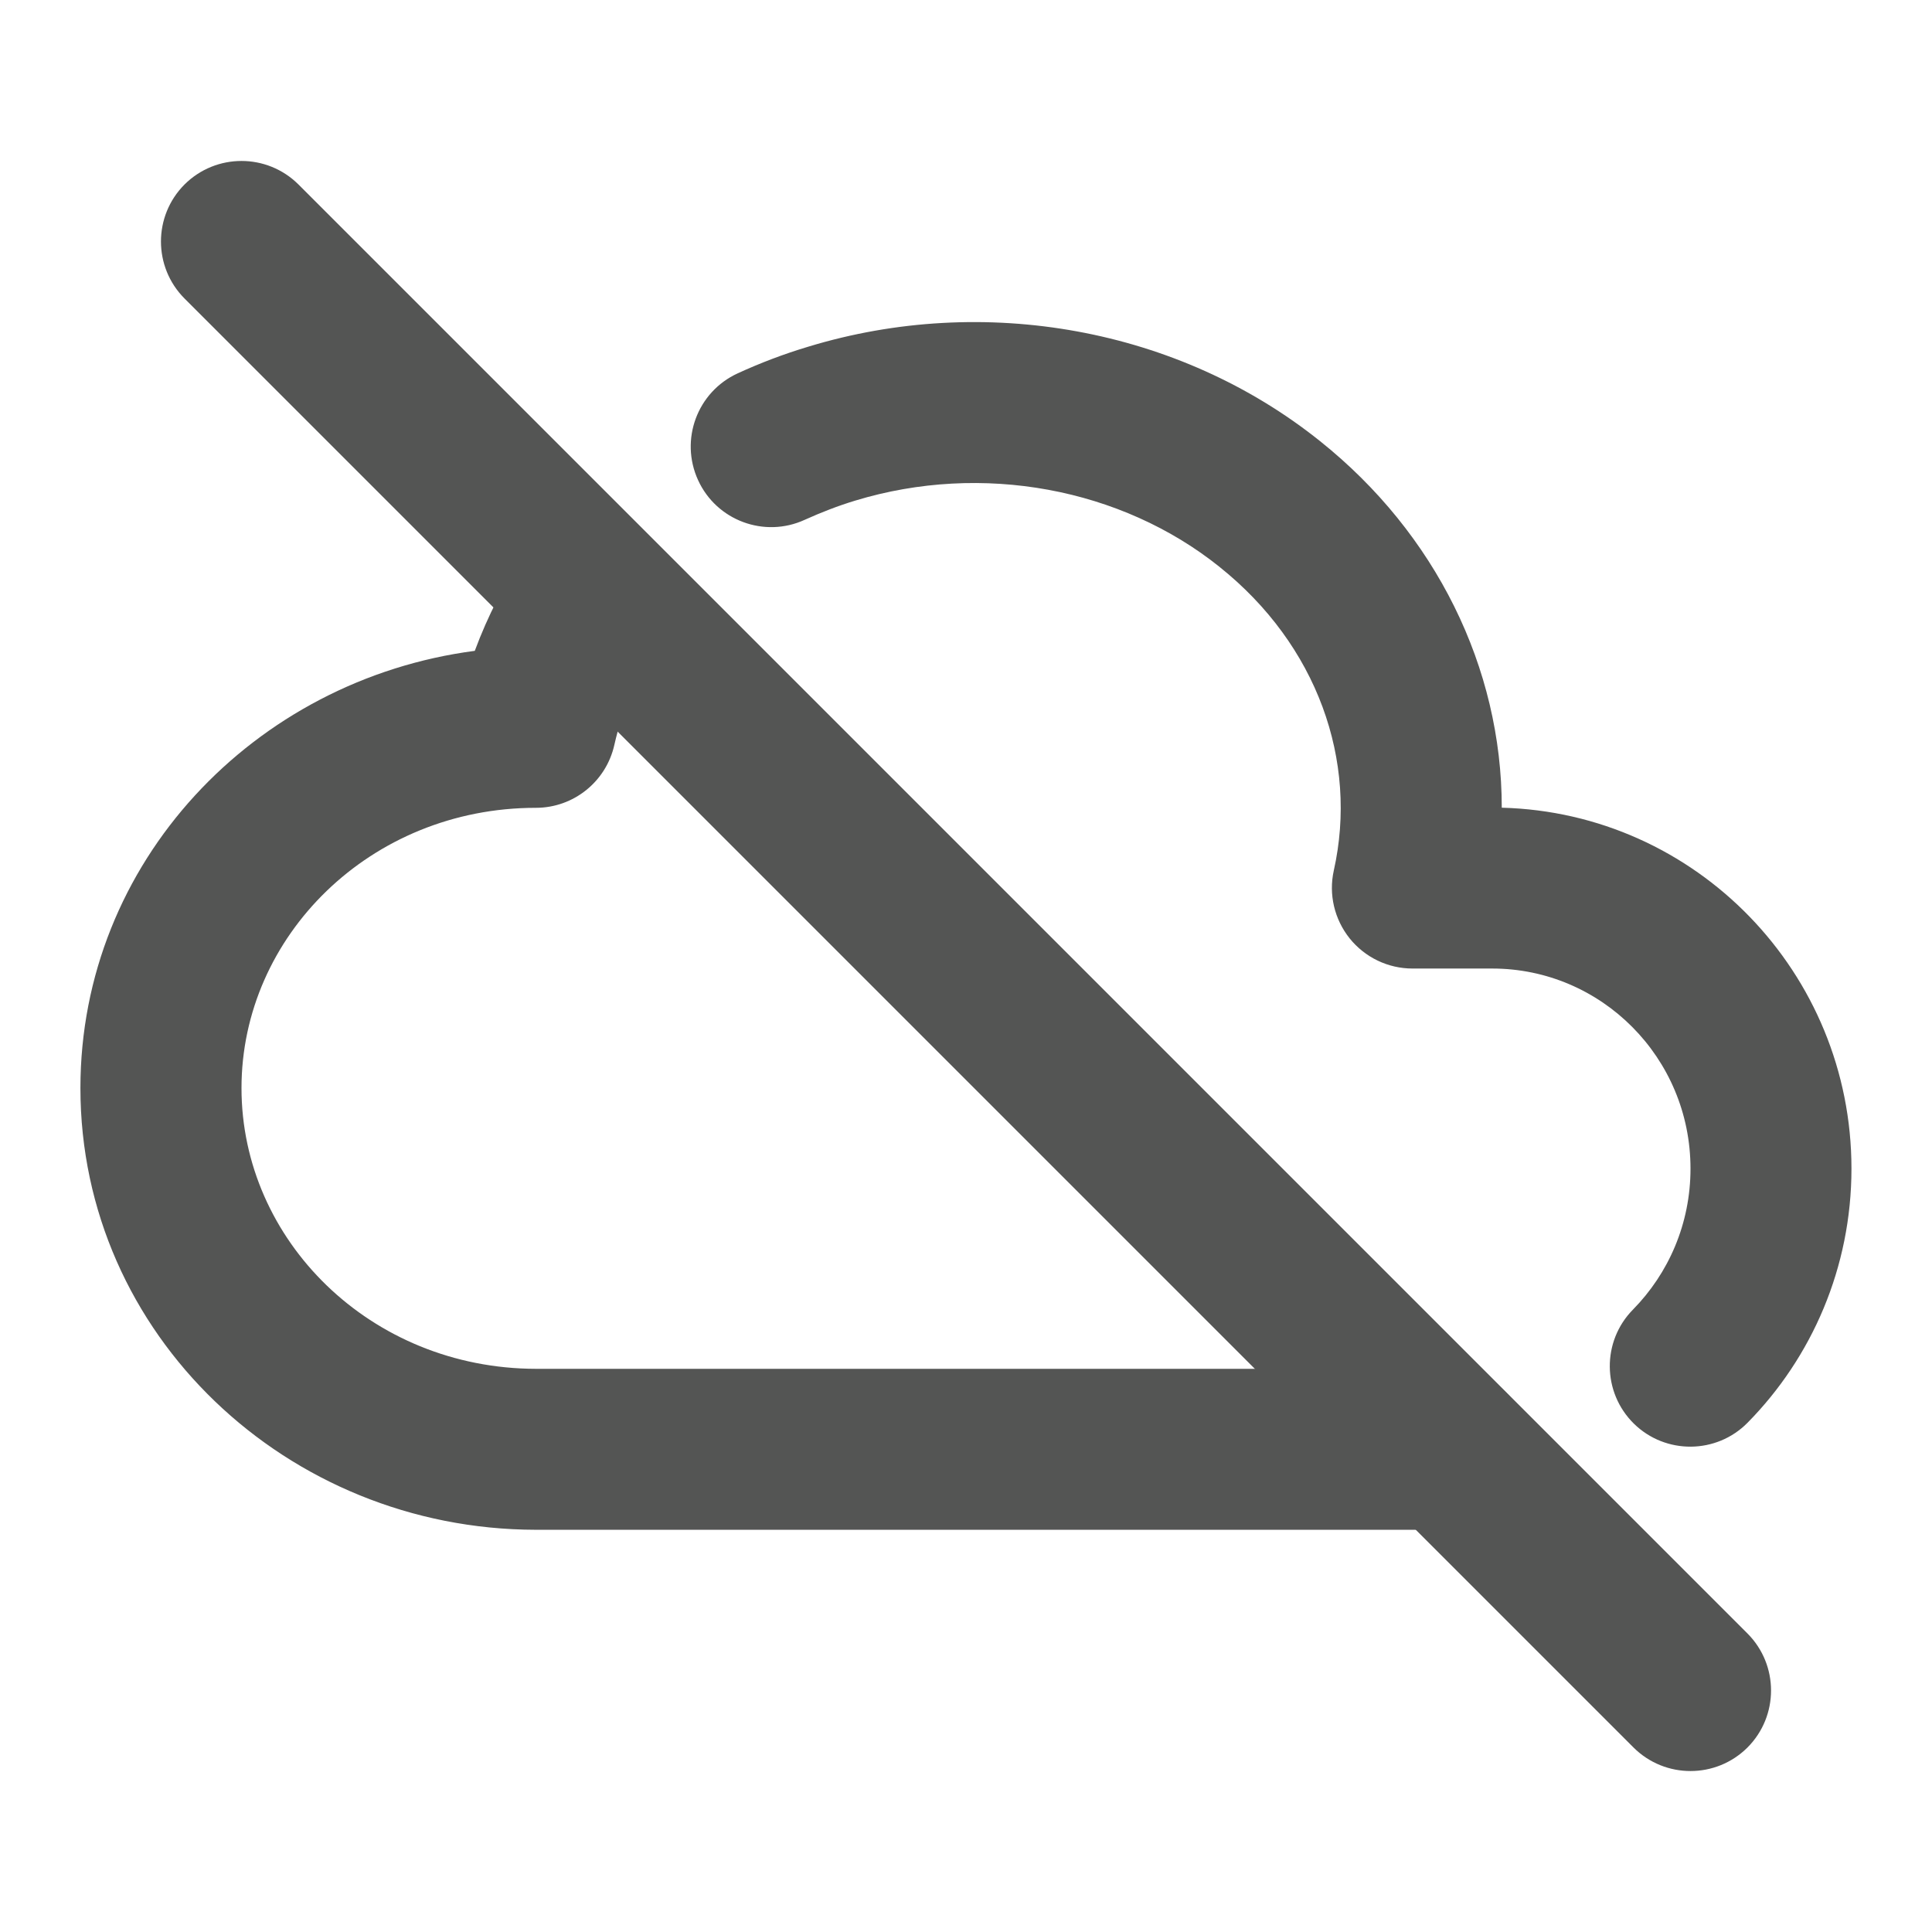
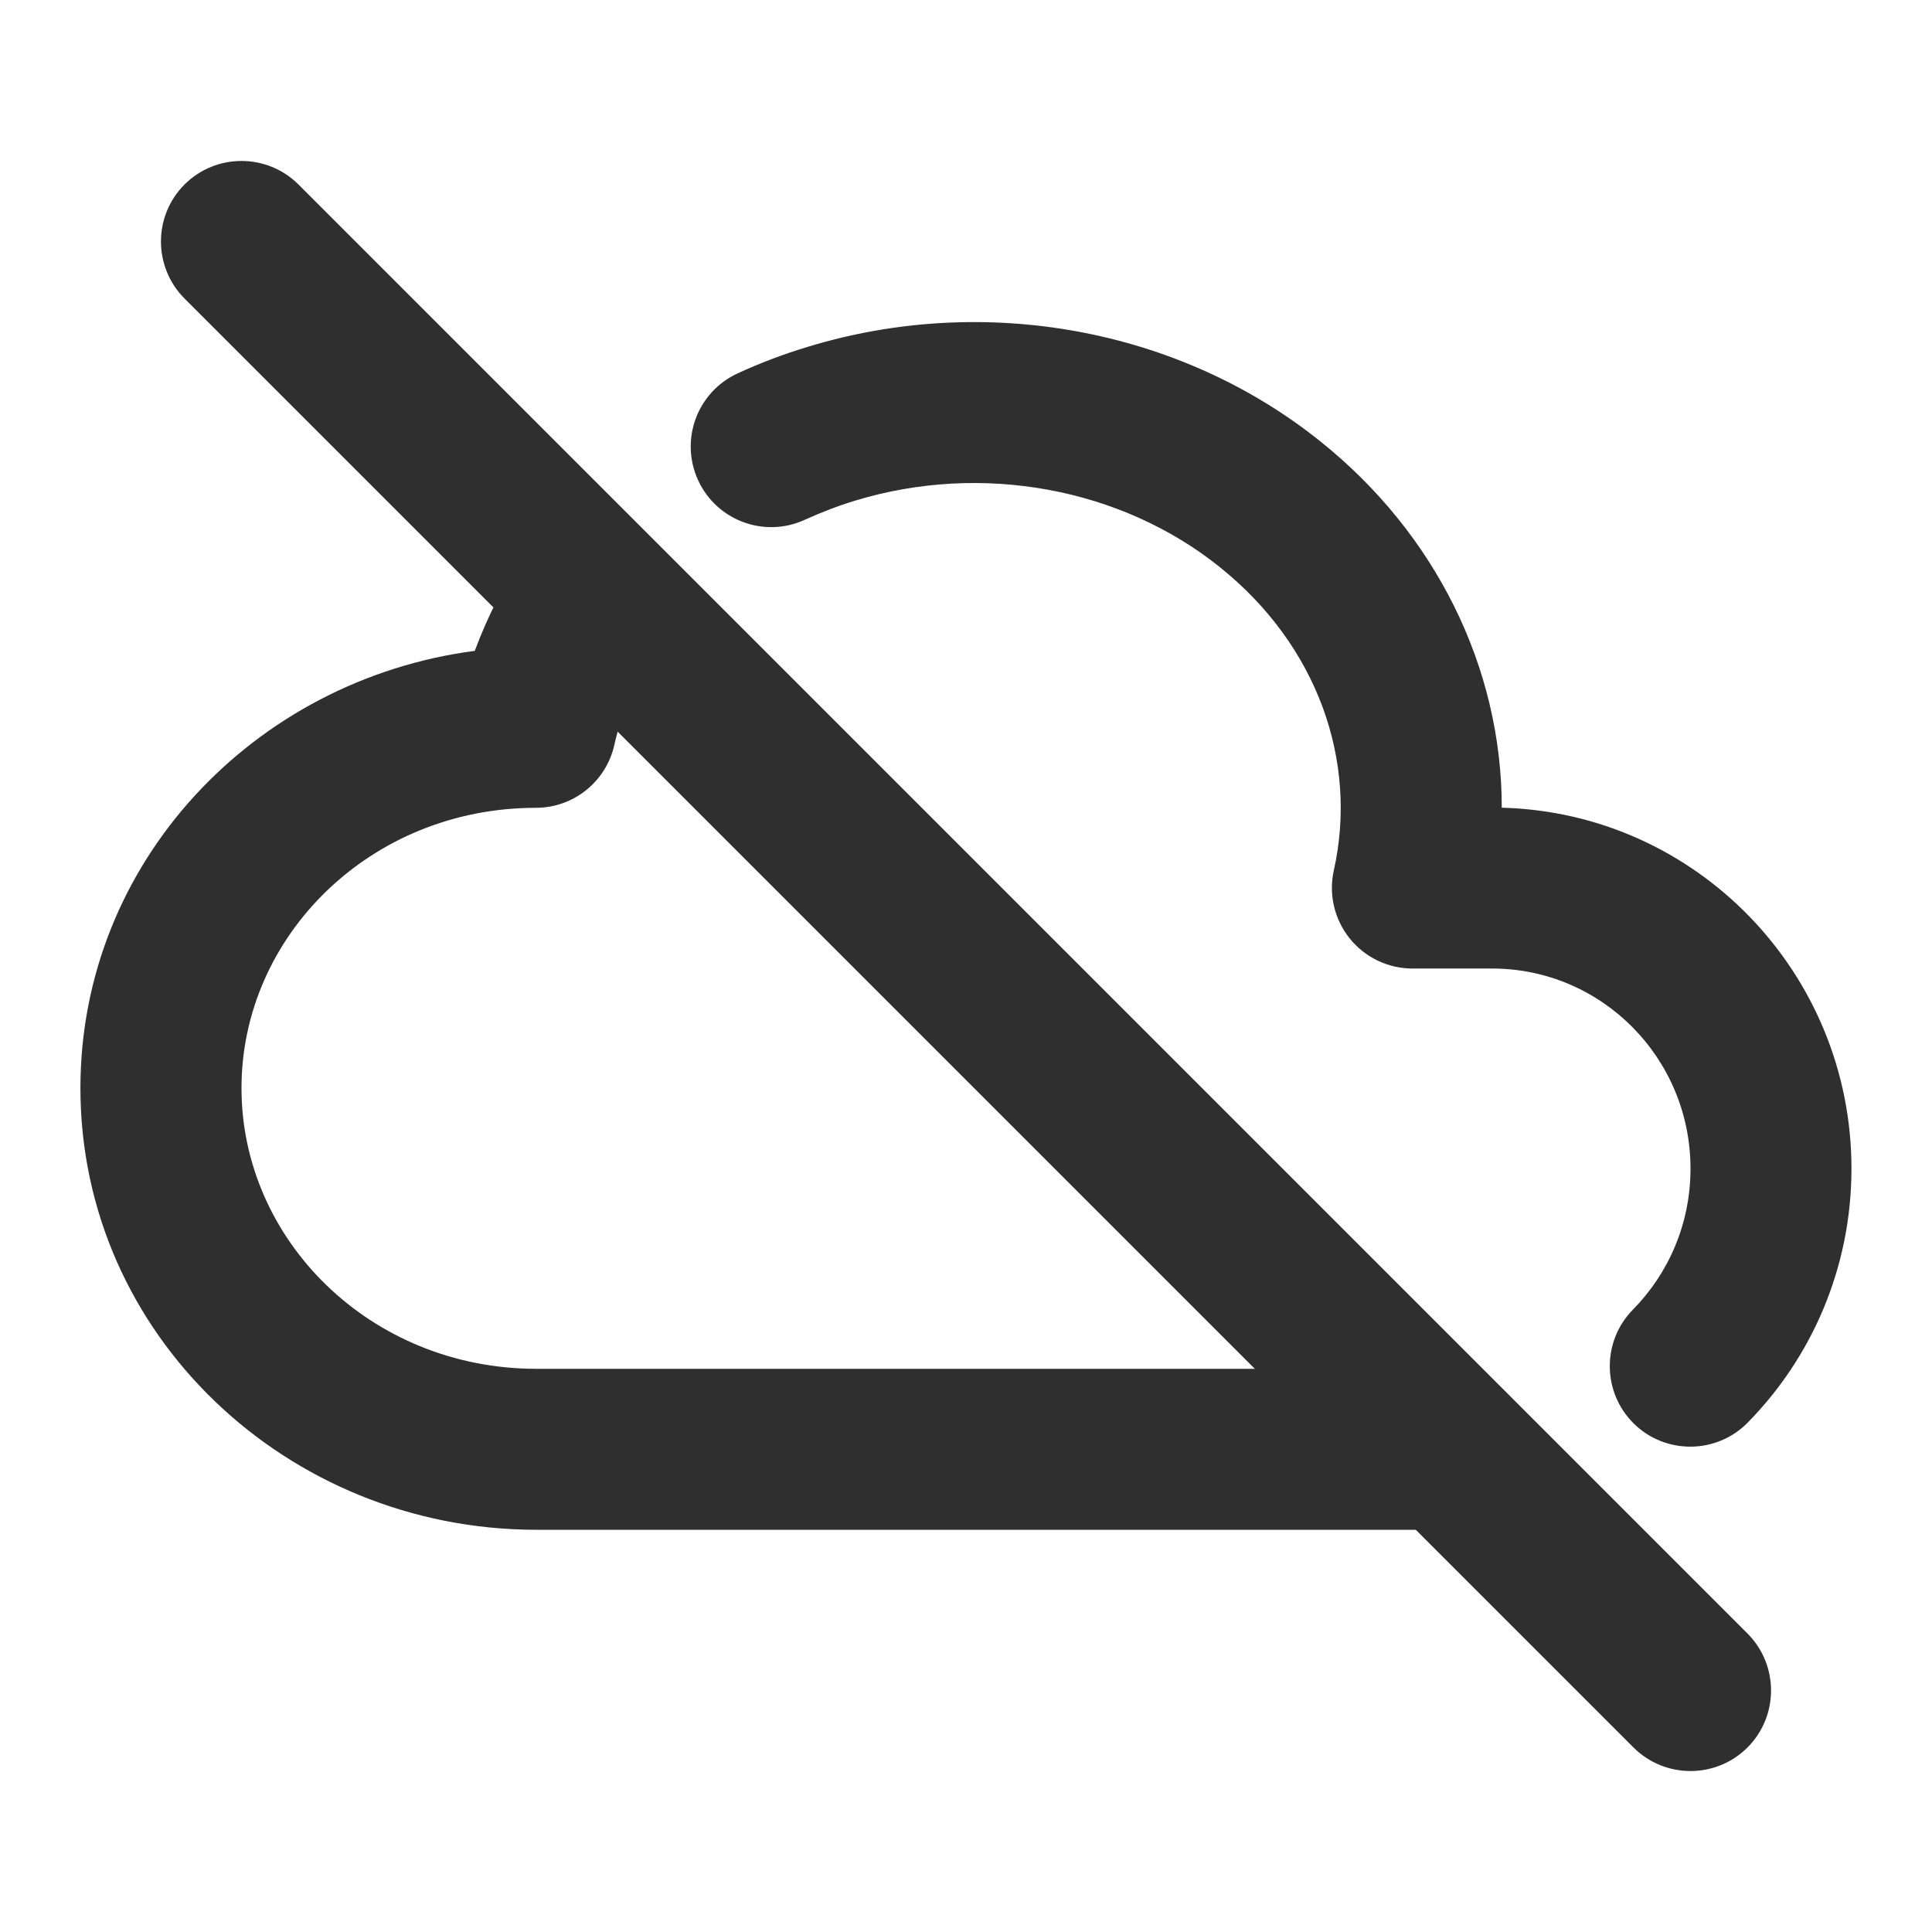
<svg xmlns="http://www.w3.org/2000/svg" width="16" height="16" viewBox="0 0 16 16" fill="none">
-   <path d="M0.666 9.011C0.666 7.139 2.106 5.629 3.932 5.39C4.039 5.101 4.18 4.826 4.351 4.572C4.556 4.266 4.97 4.185 5.276 4.39C5.582 4.595 5.663 5.009 5.458 5.315C5.282 5.577 5.156 5.865 5.088 6.168C5.02 6.473 4.75 6.69 4.438 6.69C3.067 6.69 2 7.753 2 9.011C2 10.27 3.067 11.334 4.439 11.336H12C12.368 11.336 12.666 11.634 12.666 12.002C12.666 12.37 12.368 12.669 12 12.669H4.437C2.379 12.666 0.666 11.054 0.666 9.011ZM14 9.678C14 8.759 13.261 8.021 12.358 8.021H11.698C11.495 8.021 11.304 7.929 11.177 7.771C11.051 7.613 11.002 7.407 11.046 7.209C11.249 6.3 10.908 5.341 10.101 4.696L10.1 4.695C9.287 4.043 8.134 3.826 7.082 4.146C6.94 4.189 6.799 4.244 6.664 4.305C6.33 4.458 5.934 4.311 5.781 3.976C5.628 3.641 5.774 3.246 6.109 3.092C6.294 3.007 6.49 2.932 6.694 2.871C8.149 2.428 9.762 2.716 10.933 3.654C11.889 4.418 12.437 5.528 12.437 6.689C14.047 6.731 15.333 8.056 15.333 9.678C15.333 10.497 15.005 11.242 14.473 11.782C14.215 12.044 13.793 12.047 13.531 11.79C13.268 11.531 13.265 11.108 13.523 10.846C13.818 10.546 14 10.135 14 9.678Z" fill="#545554" />
-   <path d="M1.528 1.528C1.789 1.268 2.211 1.268 2.472 1.528L14.472 13.528C14.732 13.789 14.732 14.211 14.472 14.472C14.211 14.732 13.789 14.732 13.528 14.472L1.528 2.472C1.268 2.211 1.268 1.789 1.528 1.528Z" fill="#545554" />
+   <path d="M0.666 9.011C0.666 7.139 2.106 5.629 3.932 5.39C4.039 5.101 4.18 4.826 4.351 4.572C4.556 4.266 4.97 4.185 5.276 4.39C5.582 4.595 5.663 5.009 5.458 5.315C5.282 5.577 5.156 5.865 5.088 6.168C5.02 6.473 4.75 6.69 4.438 6.69C3.067 6.69 2 7.753 2 9.011C2 10.27 3.067 11.334 4.439 11.336H12C12.368 11.336 12.666 11.634 12.666 12.002C12.666 12.37 12.368 12.669 12 12.669H4.437C2.379 12.666 0.666 11.054 0.666 9.011ZM14 9.678C14 8.759 13.261 8.021 12.358 8.021H11.698C11.495 8.021 11.304 7.929 11.177 7.771C11.051 7.613 11.002 7.407 11.046 7.209C11.249 6.3 10.908 5.341 10.101 4.696L10.1 4.695C9.287 4.043 8.134 3.826 7.082 4.146C6.94 4.189 6.799 4.244 6.664 4.305C6.33 4.458 5.934 4.311 5.781 3.976C5.628 3.641 5.774 3.246 6.109 3.092C6.294 3.007 6.49 2.932 6.694 2.871C8.149 2.428 9.762 2.716 10.933 3.654C11.889 4.418 12.437 5.528 12.437 6.689C14.047 6.731 15.333 8.056 15.333 9.678C15.333 10.497 15.005 11.242 14.473 11.782C14.215 12.044 13.793 12.047 13.531 11.79C13.268 11.531 13.265 11.108 13.523 10.846C13.818 10.546 14 10.135 14 9.678Z" fill="#2F2F2F" />
+   <path d="M1.528 1.528C1.789 1.268 2.211 1.268 2.472 1.528L14.472 13.528C14.732 13.789 14.732 14.211 14.472 14.472C14.211 14.732 13.789 14.732 13.528 14.472L1.528 2.472C1.268 2.211 1.268 1.789 1.528 1.528Z" fill="#2F2F2F" />
</svg>
